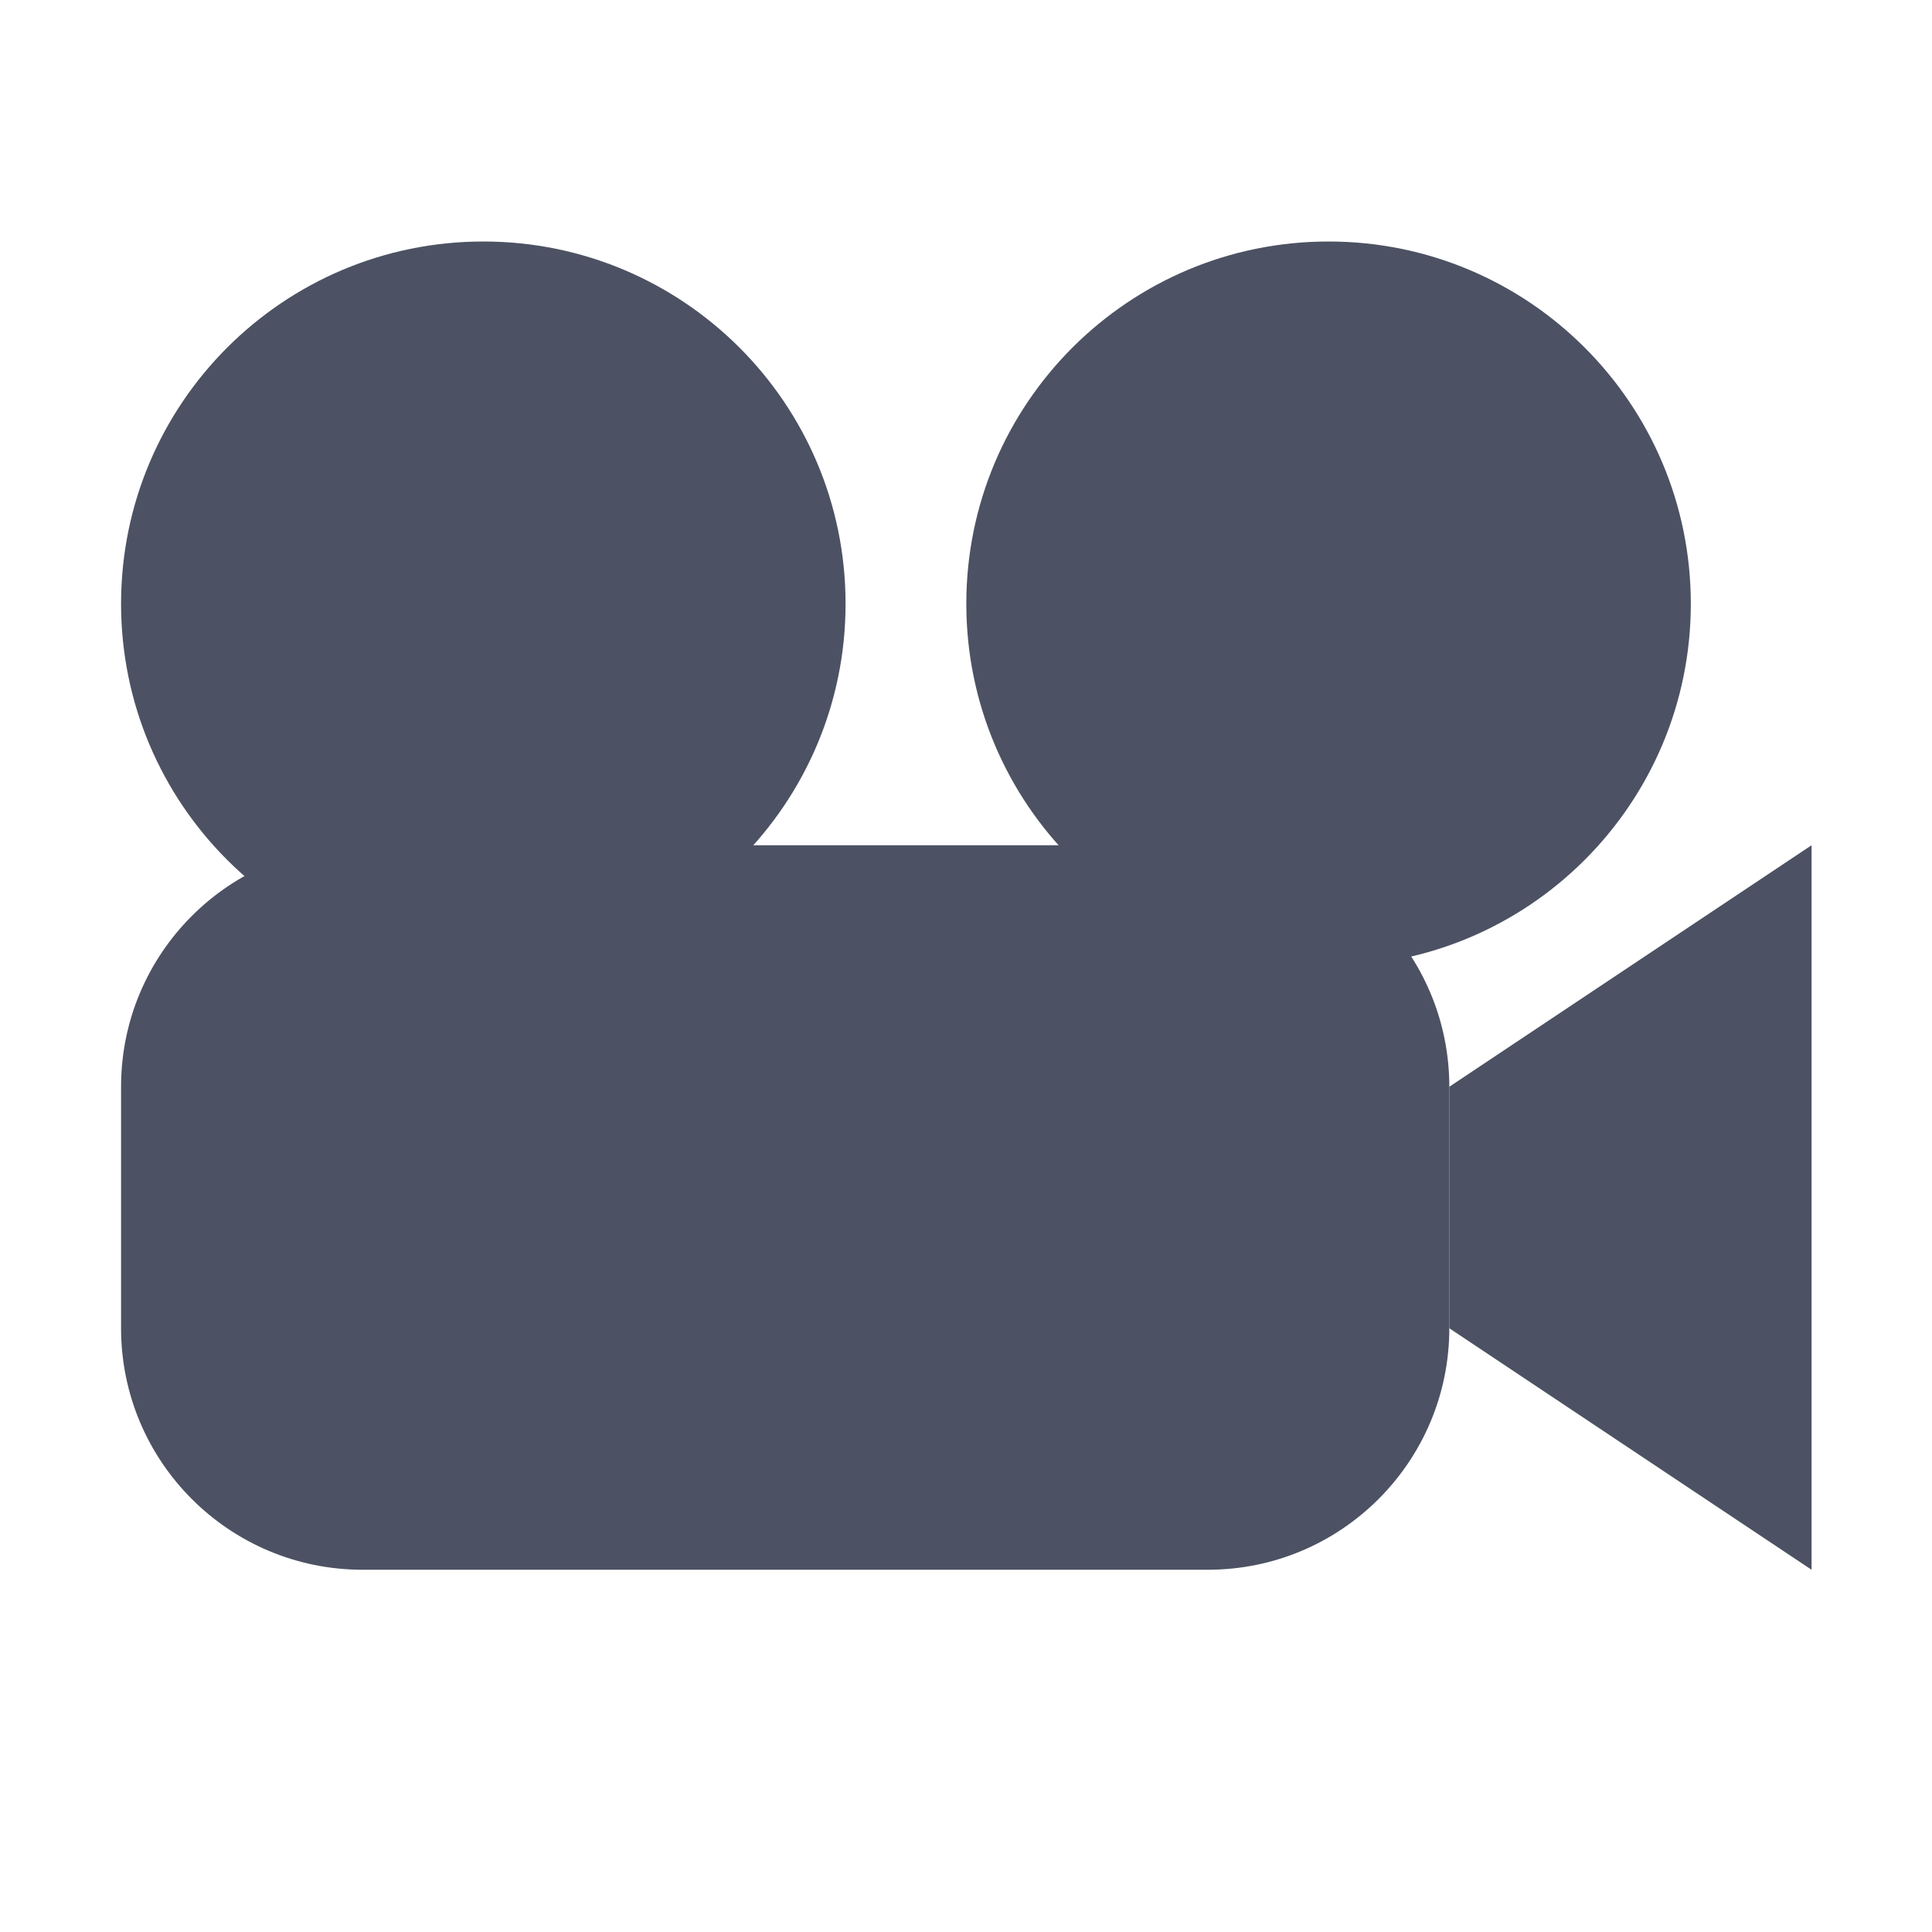
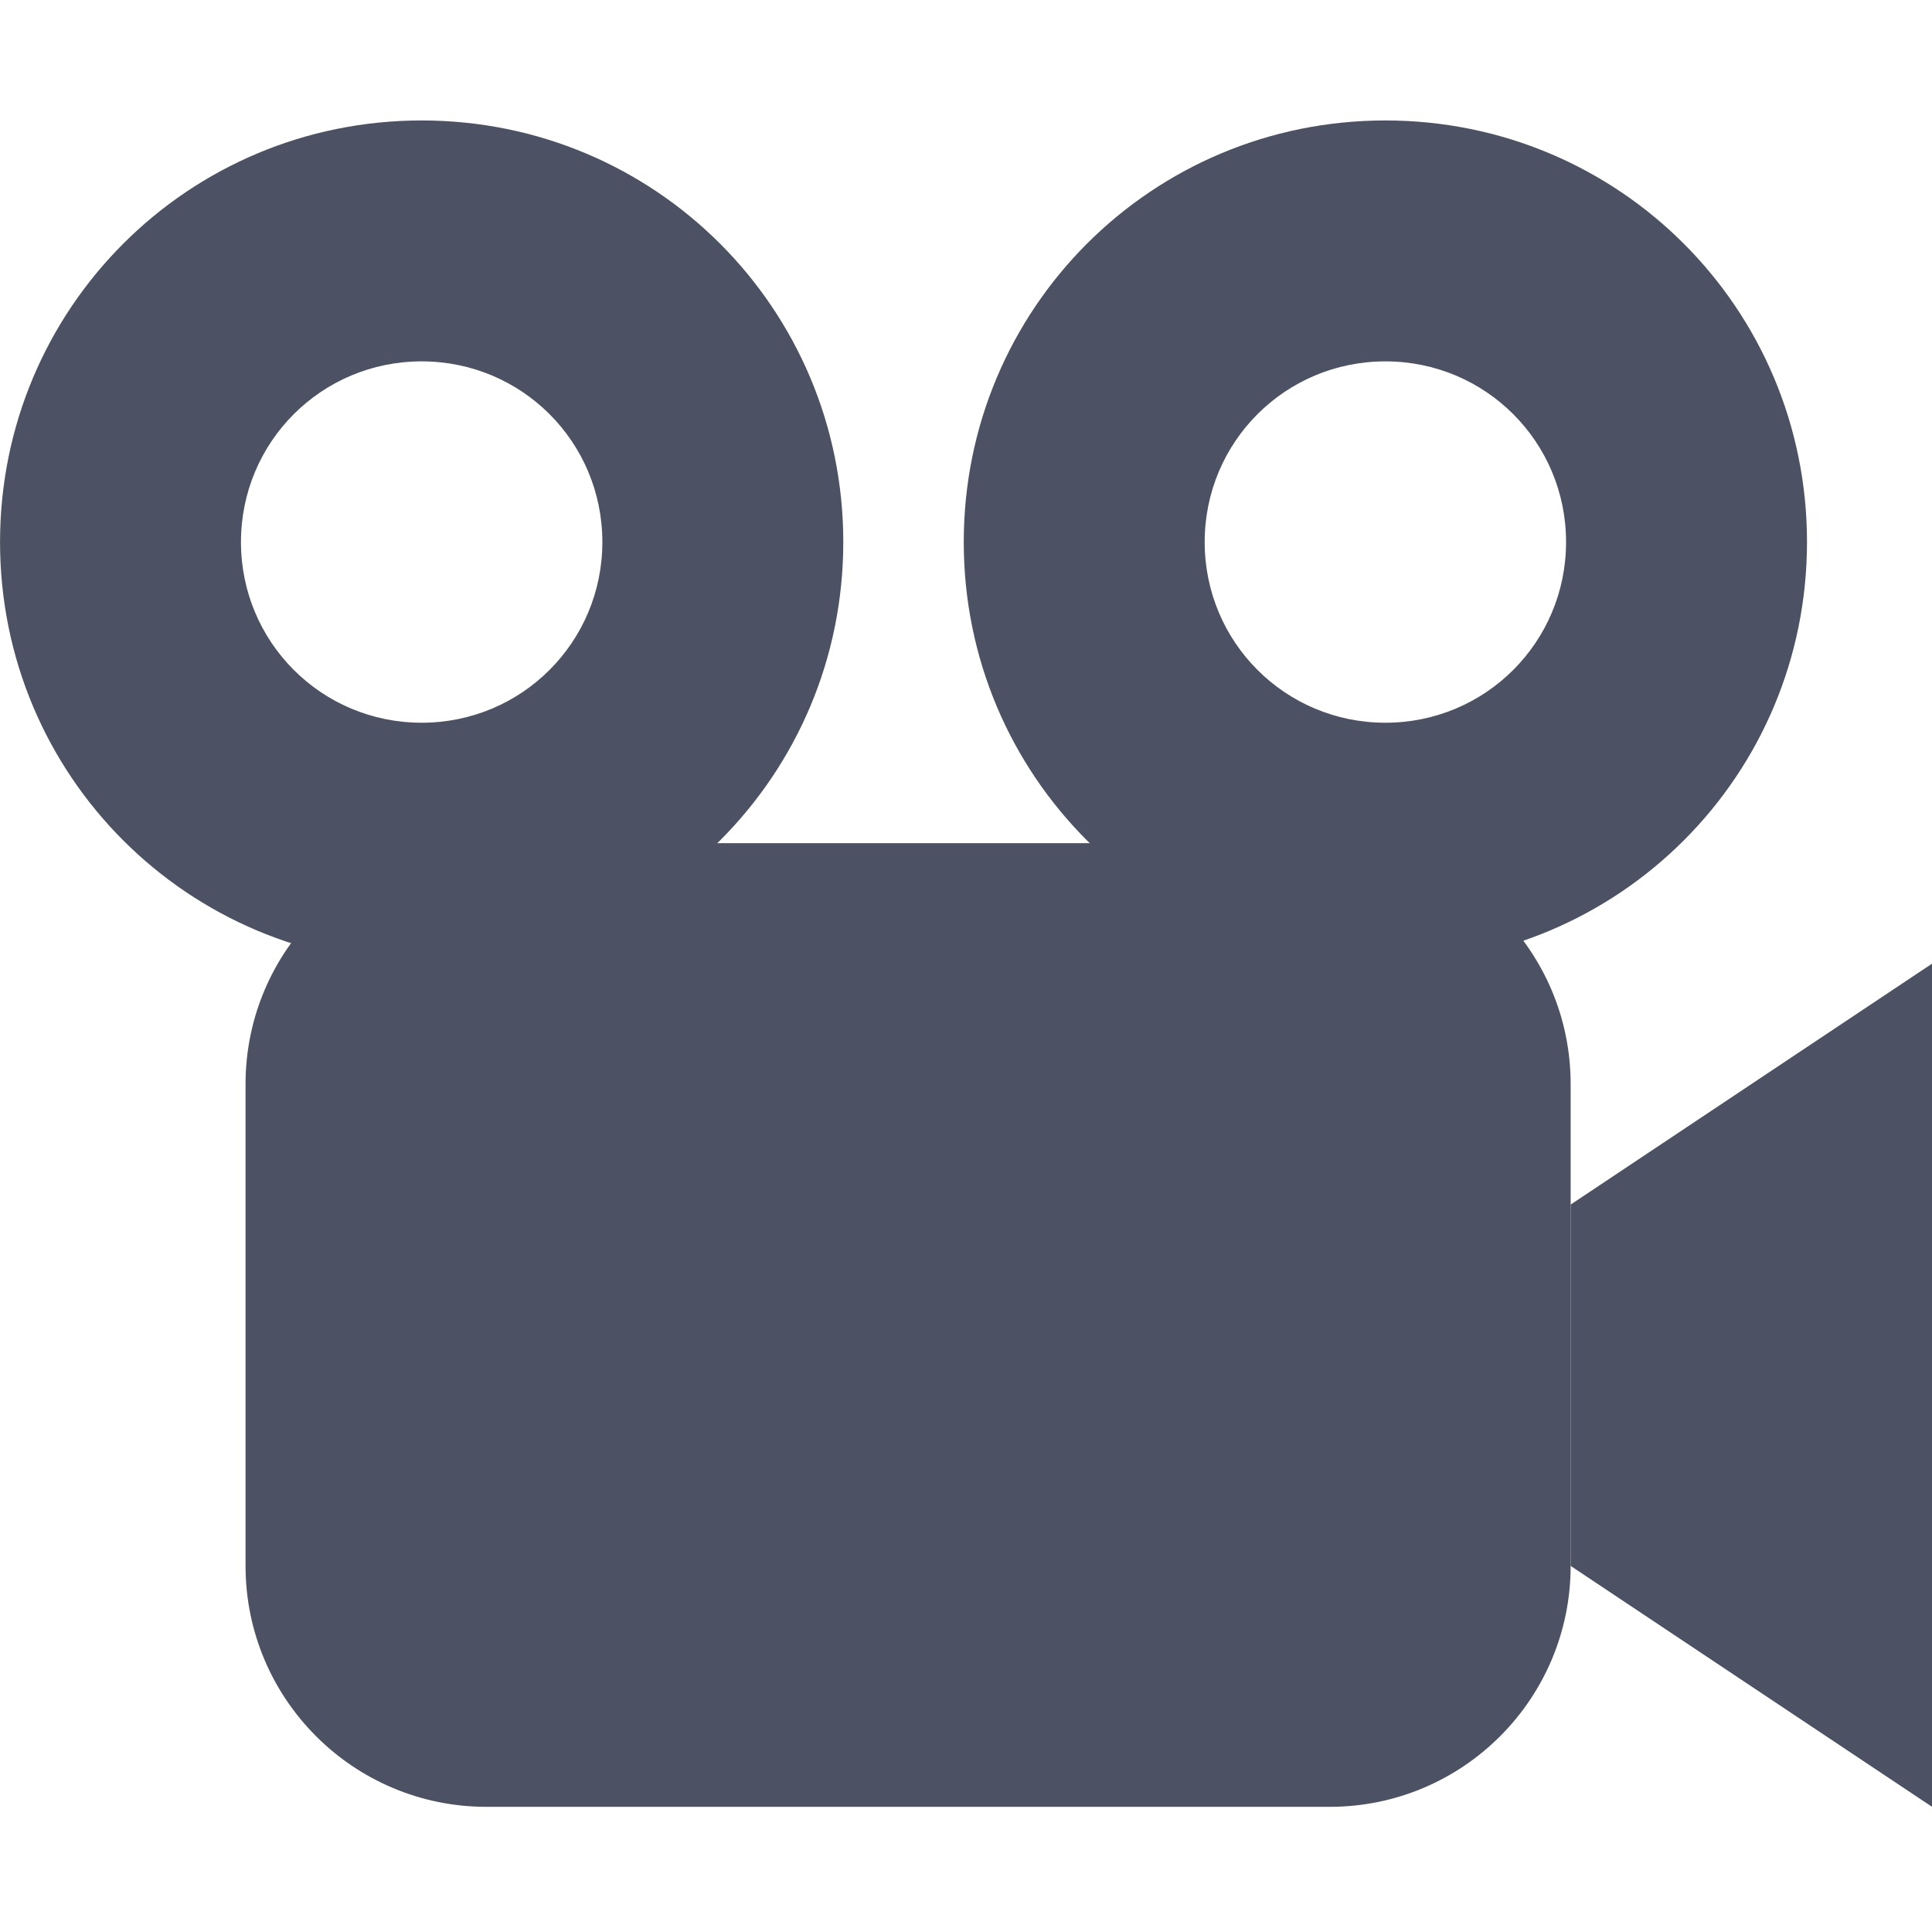
- <svg xmlns="http://www.w3.org/2000/svg" xmlns:ns1="http://www.openswatchbook.org/uri/2009/osb" height="16" id="svg7384" style="enable-background:new" version="1.1" width="16">
+ <svg xmlns="http://www.w3.org/2000/svg" xmlns:ns1="http://www.openswatchbook.org/uri/2009/osb" height="16" id="svg7384" style="enable-background:new" version="1.1" width="16.038">
  <defs id="defs7386">
    <linearGradient id="linearGradient6882" ns1:paint="solid">
      <stop id="stop6884" offset="0" style="stop-color:#555555;stop-opacity:1;" />
    </linearGradient>
    <linearGradient id="linearGradient5606" ns1:paint="solid">
      <stop id="stop5608" offset="0" style="stop-color:#000000;stop-opacity:1;" />
    </linearGradient>
    <filter id="filter7554" style="color-interpolation-filters:sRGB">
      <feBlend id="feBlend7556" in2="BackgroundImage" mode="darken" />
    </filter>
  </defs>
-   <g id="layer9" style="display:inline" transform="translate(-604.9974,235)" />
-   <g id="layer10" style="display:inline;filter:url(#filter7554)" transform="translate(-604.9974,235)">
-     <circle cx="609" cy="-230" id="path4397-9" r="3" style="display:inline;opacity:1;vector-effect:none;fill:#4c5263;fill-opacity:1;stroke:none;stroke-width:2;stroke-linecap:round;stroke-linejoin:miter;stroke-miterlimit:4;stroke-dasharray:none;stroke-dashoffset:0;stroke-opacity:1;enable-background:new" />
-     <circle cx="616" cy="-230" id="path4397-5-1" r="3" style="display:inline;opacity:1;vector-effect:none;fill:#4c5263;fill-opacity:1;stroke:none;stroke-width:2;stroke-linecap:round;stroke-linejoin:miter;stroke-miterlimit:4;stroke-dasharray:none;stroke-dashoffset:0;stroke-opacity:1;enable-background:new" />
-     <path d="m 617,-226 3,-2 v 6 l -3,-2 z" id="path4432-7" style="display:inline;fill:#4c5263;fill-opacity:1;stroke:none;stroke-width:1px;stroke-linecap:butt;stroke-linejoin:miter;stroke-opacity:1;enable-background:new" />
-     <rect height="6" id="rect4434-7" ry="2" style="display:inline;opacity:1;vector-effect:none;fill:#4c5263;fill-opacity:1;stroke:none;stroke-width:2;stroke-linecap:round;stroke-linejoin:miter;stroke-miterlimit:4;stroke-dasharray:none;stroke-dashoffset:0;stroke-opacity:1;enable-background:new" width="11" x="606" y="-228" />
+   <g id="layer9" style="display:inline" transform="translate(-604.9617,235)" />
+   <g id="layer10" style="display:inline;filter:url(#filter7554)" transform="translate(-604.9617,235)">
+     <path d="m 618,-225 3,-2 v 7 l -3,-2 z" id="path4432-7" style="display:inline;fill:#4c5263;fill-opacity:1;stroke:none;stroke-width:1px;stroke-linecap:butt;stroke-linejoin:miter;stroke-opacity:1;enable-background:new" />
+     <rect height="8" id="rect4434-7" ry="2" style="display:inline;opacity:1;vector-effect:none;fill:#4c5263;fill-opacity:1;stroke:none;stroke-width:2;stroke-linecap:round;stroke-linejoin:miter;stroke-miterlimit:4;stroke-dasharray:none;stroke-dashoffset:0;stroke-opacity:1;enable-background:new" width="11" x="607" y="-228" />
+     <path d="m 608.462,-234 c -1.939,0 -3.5,1.561 -3.5,3.5 0,1.939 1.561,3.5 3.5,3.5 1.939,0 3.5,-1.561 3.5,-3.5 0,-1.939 -1.561,-3.5 -3.5,-3.5 z m 0,2 c 0.831,0 1.5,0.669 1.5,1.5 0,0.831 -0.669,1.5 -1.5,1.5 -0.831,0 -1.5,-0.669 -1.5,-1.5 0,-0.831 0.669,-1.5 1.5,-1.5 z" id="rect3167-0" style="display:inline;opacity:1;vector-effect:none;fill:#4c5263;fill-opacity:1;stroke:none;stroke-width:2;stroke-linecap:square;stroke-opacity:1;enable-background:new" />
+     <path d="m 616.462,-234 c -1.939,0 -3.5,1.561 -3.5,3.5 0,1.939 1.561,3.5 3.5,3.5 1.939,0 3.5,-1.561 3.5,-3.5 0,-1.939 -1.561,-3.5 -3.5,-3.5 z m 0,2 c 0.831,0 1.5,0.669 1.5,1.5 0,0.831 -0.669,1.5 -1.5,1.5 -0.831,0 -1.5,-0.669 -1.5,-1.5 0,-0.831 0.669,-1.5 1.5,-1.5 z" id="rect3169-4" style="display:inline;opacity:1;vector-effect:none;fill:#4c5263;fill-opacity:1;stroke:none;stroke-width:2;stroke-linecap:square;stroke-opacity:1;enable-background:new" />
  </g>
-   <g id="layer1" style="display:inline" transform="translate(-363.9972,-382)" />
-   <g id="layer14" style="display:inline" transform="translate(-604.9974,235)" />
-   <g id="layer15" style="display:inline" transform="translate(-604.9974,235)" />
-   <g id="g71291" style="display:inline" transform="translate(-604.9974,235)" />
-   <g id="layer2" style="display:inline" transform="translate(-363.9972,-232)" />
-   <g id="layer3" transform="translate(-363.9972,-492)" />
-   <g id="layer12" style="display:inline" transform="translate(-604.9974,235)" />
+   <g id="layer1" style="display:inline" transform="translate(-363.9615,-382)" />
+   <g id="layer14" style="display:inline" transform="translate(-604.9617,235)" />
+   <g id="layer15" style="display:inline" transform="translate(-604.9617,235)" />
+   <g id="g71291" style="display:inline" transform="translate(-604.9617,235)" />
+   <g id="layer2" style="display:inline" transform="translate(-363.9615,-232)" />
+   <g id="layer3" transform="translate(-363.9615,-492)" />
+   <g id="layer12" style="display:inline" transform="translate(-604.9617,235)" />
</svg>
